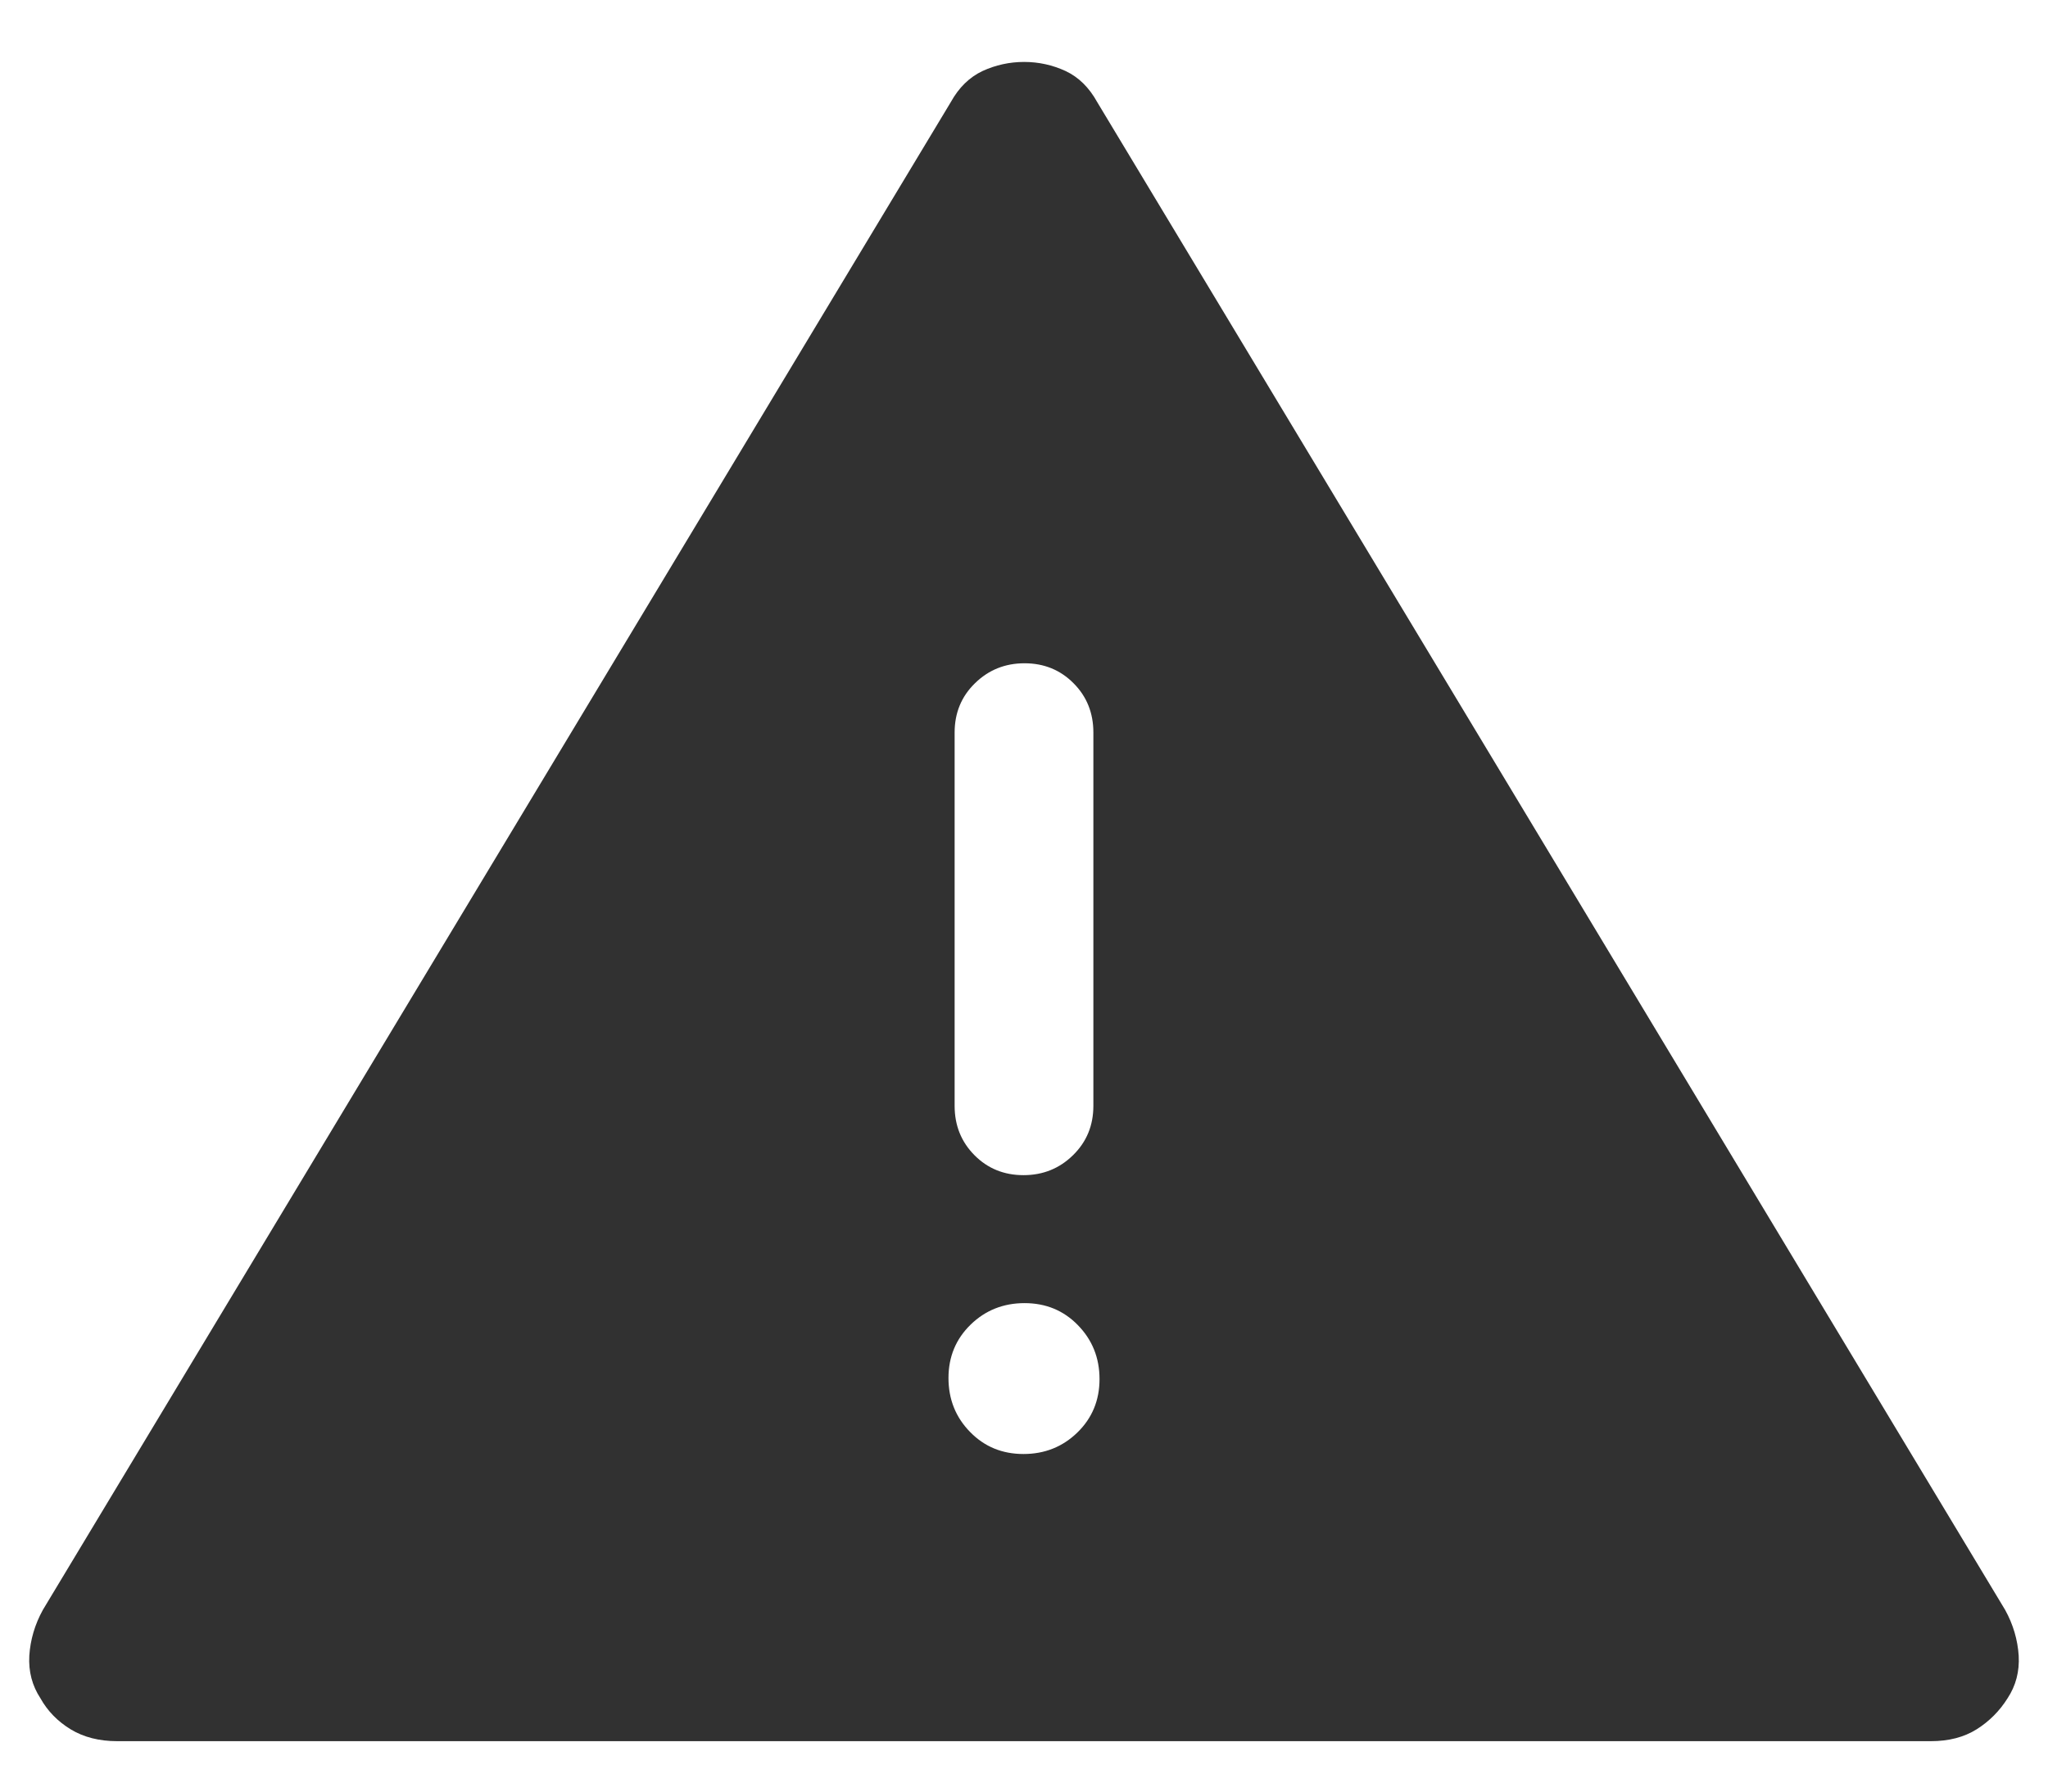
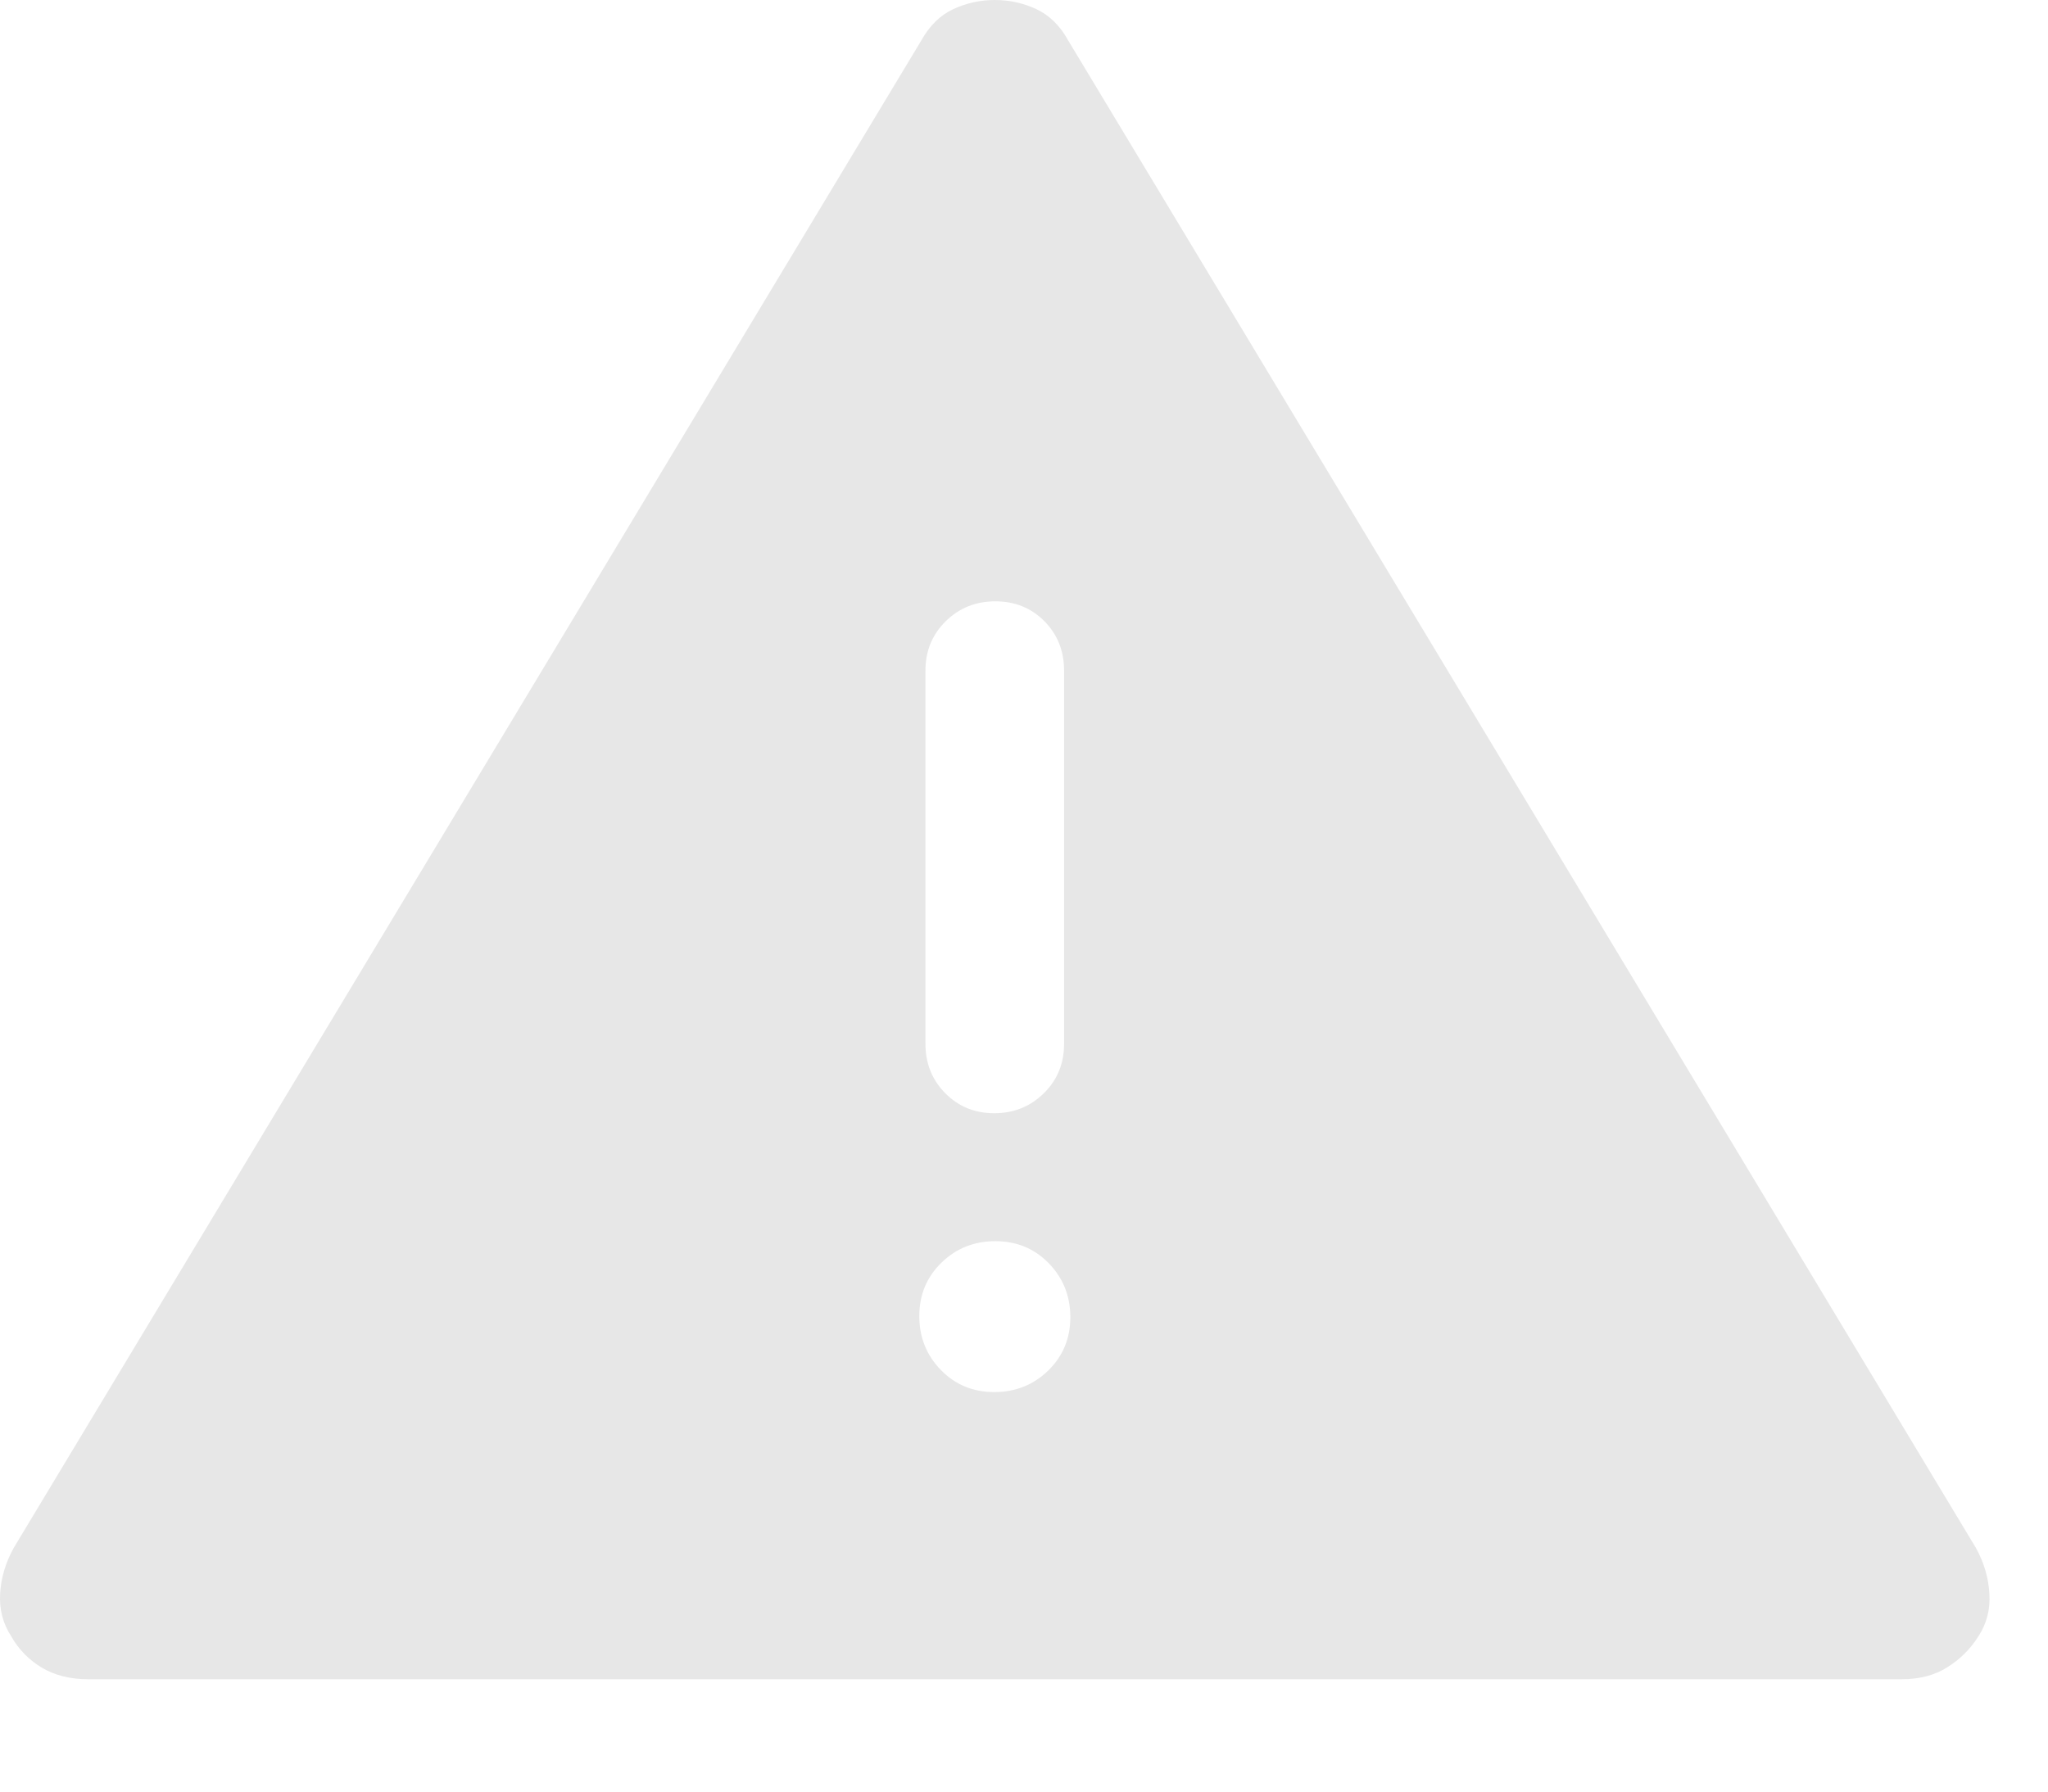
<svg xmlns="http://www.w3.org/2000/svg" width="16" height="14" viewBox="0 0 16 14" fill="none">
-   <path d="M0.915 13.606C0.775 13.606 0.654 13.575 0.553 13.514C0.451 13.452 0.372 13.371 0.316 13.271C0.251 13.172 0.222 13.061 0.229 12.938C0.237 12.814 0.272 12.694 0.335 12.58L7.428 0.798C7.491 0.684 7.574 0.603 7.676 0.555C7.778 0.508 7.887 0.484 8.001 0.484C8.115 0.484 8.223 0.508 8.325 0.555C8.427 0.603 8.509 0.684 8.572 0.798L15.665 12.58C15.728 12.694 15.763 12.814 15.771 12.938C15.778 13.061 15.749 13.172 15.684 13.271C15.622 13.37 15.541 13.451 15.443 13.513C15.344 13.575 15.225 13.606 15.085 13.606H0.915ZM7.996 11.362C8.161 11.362 8.302 11.306 8.417 11.194C8.532 11.082 8.59 10.943 8.59 10.777C8.59 10.611 8.534 10.471 8.421 10.355C8.309 10.24 8.17 10.183 8.004 10.183C7.839 10.183 7.698 10.239 7.583 10.351C7.468 10.463 7.41 10.602 7.41 10.768C7.41 10.934 7.466 11.075 7.579 11.19C7.691 11.305 7.83 11.362 7.996 11.362ZM7.996 9.183C8.148 9.183 8.277 9.131 8.383 9.027C8.489 8.923 8.542 8.795 8.542 8.641V5.724C8.542 5.571 8.49 5.442 8.387 5.339C8.284 5.235 8.156 5.183 8.004 5.183C7.852 5.183 7.723 5.235 7.617 5.339C7.511 5.442 7.458 5.571 7.458 5.724V8.641C7.458 8.795 7.51 8.923 7.613 9.027C7.716 9.131 7.844 9.183 7.996 9.183Z" fill="#313131" />
+   <path d="M0.687 13.122C0.547 13.122 0.426 13.091 0.324 13.03C0.223 12.968 0.144 12.887 0.088 12.787C0.023 12.688 -0.006 12.577 0.001 12.453C0.008 12.329 0.044 12.21 0.107 12.096L7.199 0.314C7.263 0.2 7.345 0.119 7.448 0.071C7.55 0.024 7.658 0 7.772 0C7.886 0 7.994 0.024 8.096 0.071C8.198 0.119 8.281 0.2 8.344 0.314L15.437 12.096C15.5 12.21 15.535 12.329 15.542 12.453C15.55 12.577 15.521 12.688 15.456 12.787C15.394 12.886 15.313 12.966 15.214 13.028C15.116 13.091 14.996 13.122 14.857 13.122H0.687ZM7.767 10.878C7.933 10.878 8.074 10.822 8.189 10.71C8.304 10.598 8.362 10.459 8.362 10.293C8.362 10.127 8.305 9.986 8.193 9.871C8.081 9.756 7.942 9.699 7.776 9.699C7.61 9.699 7.47 9.755 7.355 9.867C7.24 9.979 7.182 10.118 7.182 10.284C7.182 10.45 7.238 10.59 7.35 10.705C7.463 10.821 7.602 10.878 7.767 10.878ZM7.768 8.699C7.92 8.699 8.049 8.647 8.155 8.543C8.261 8.439 8.313 8.31 8.313 8.157V5.24C8.313 5.087 8.262 4.958 8.159 4.854C8.056 4.75 7.928 4.699 7.776 4.699C7.624 4.699 7.495 4.75 7.389 4.854C7.283 4.958 7.23 5.087 7.23 5.24V8.157C7.23 8.31 7.282 8.439 7.385 8.543C7.488 8.647 7.615 8.699 7.768 8.699Z" fill="#E7E7E7" />
</svg>
